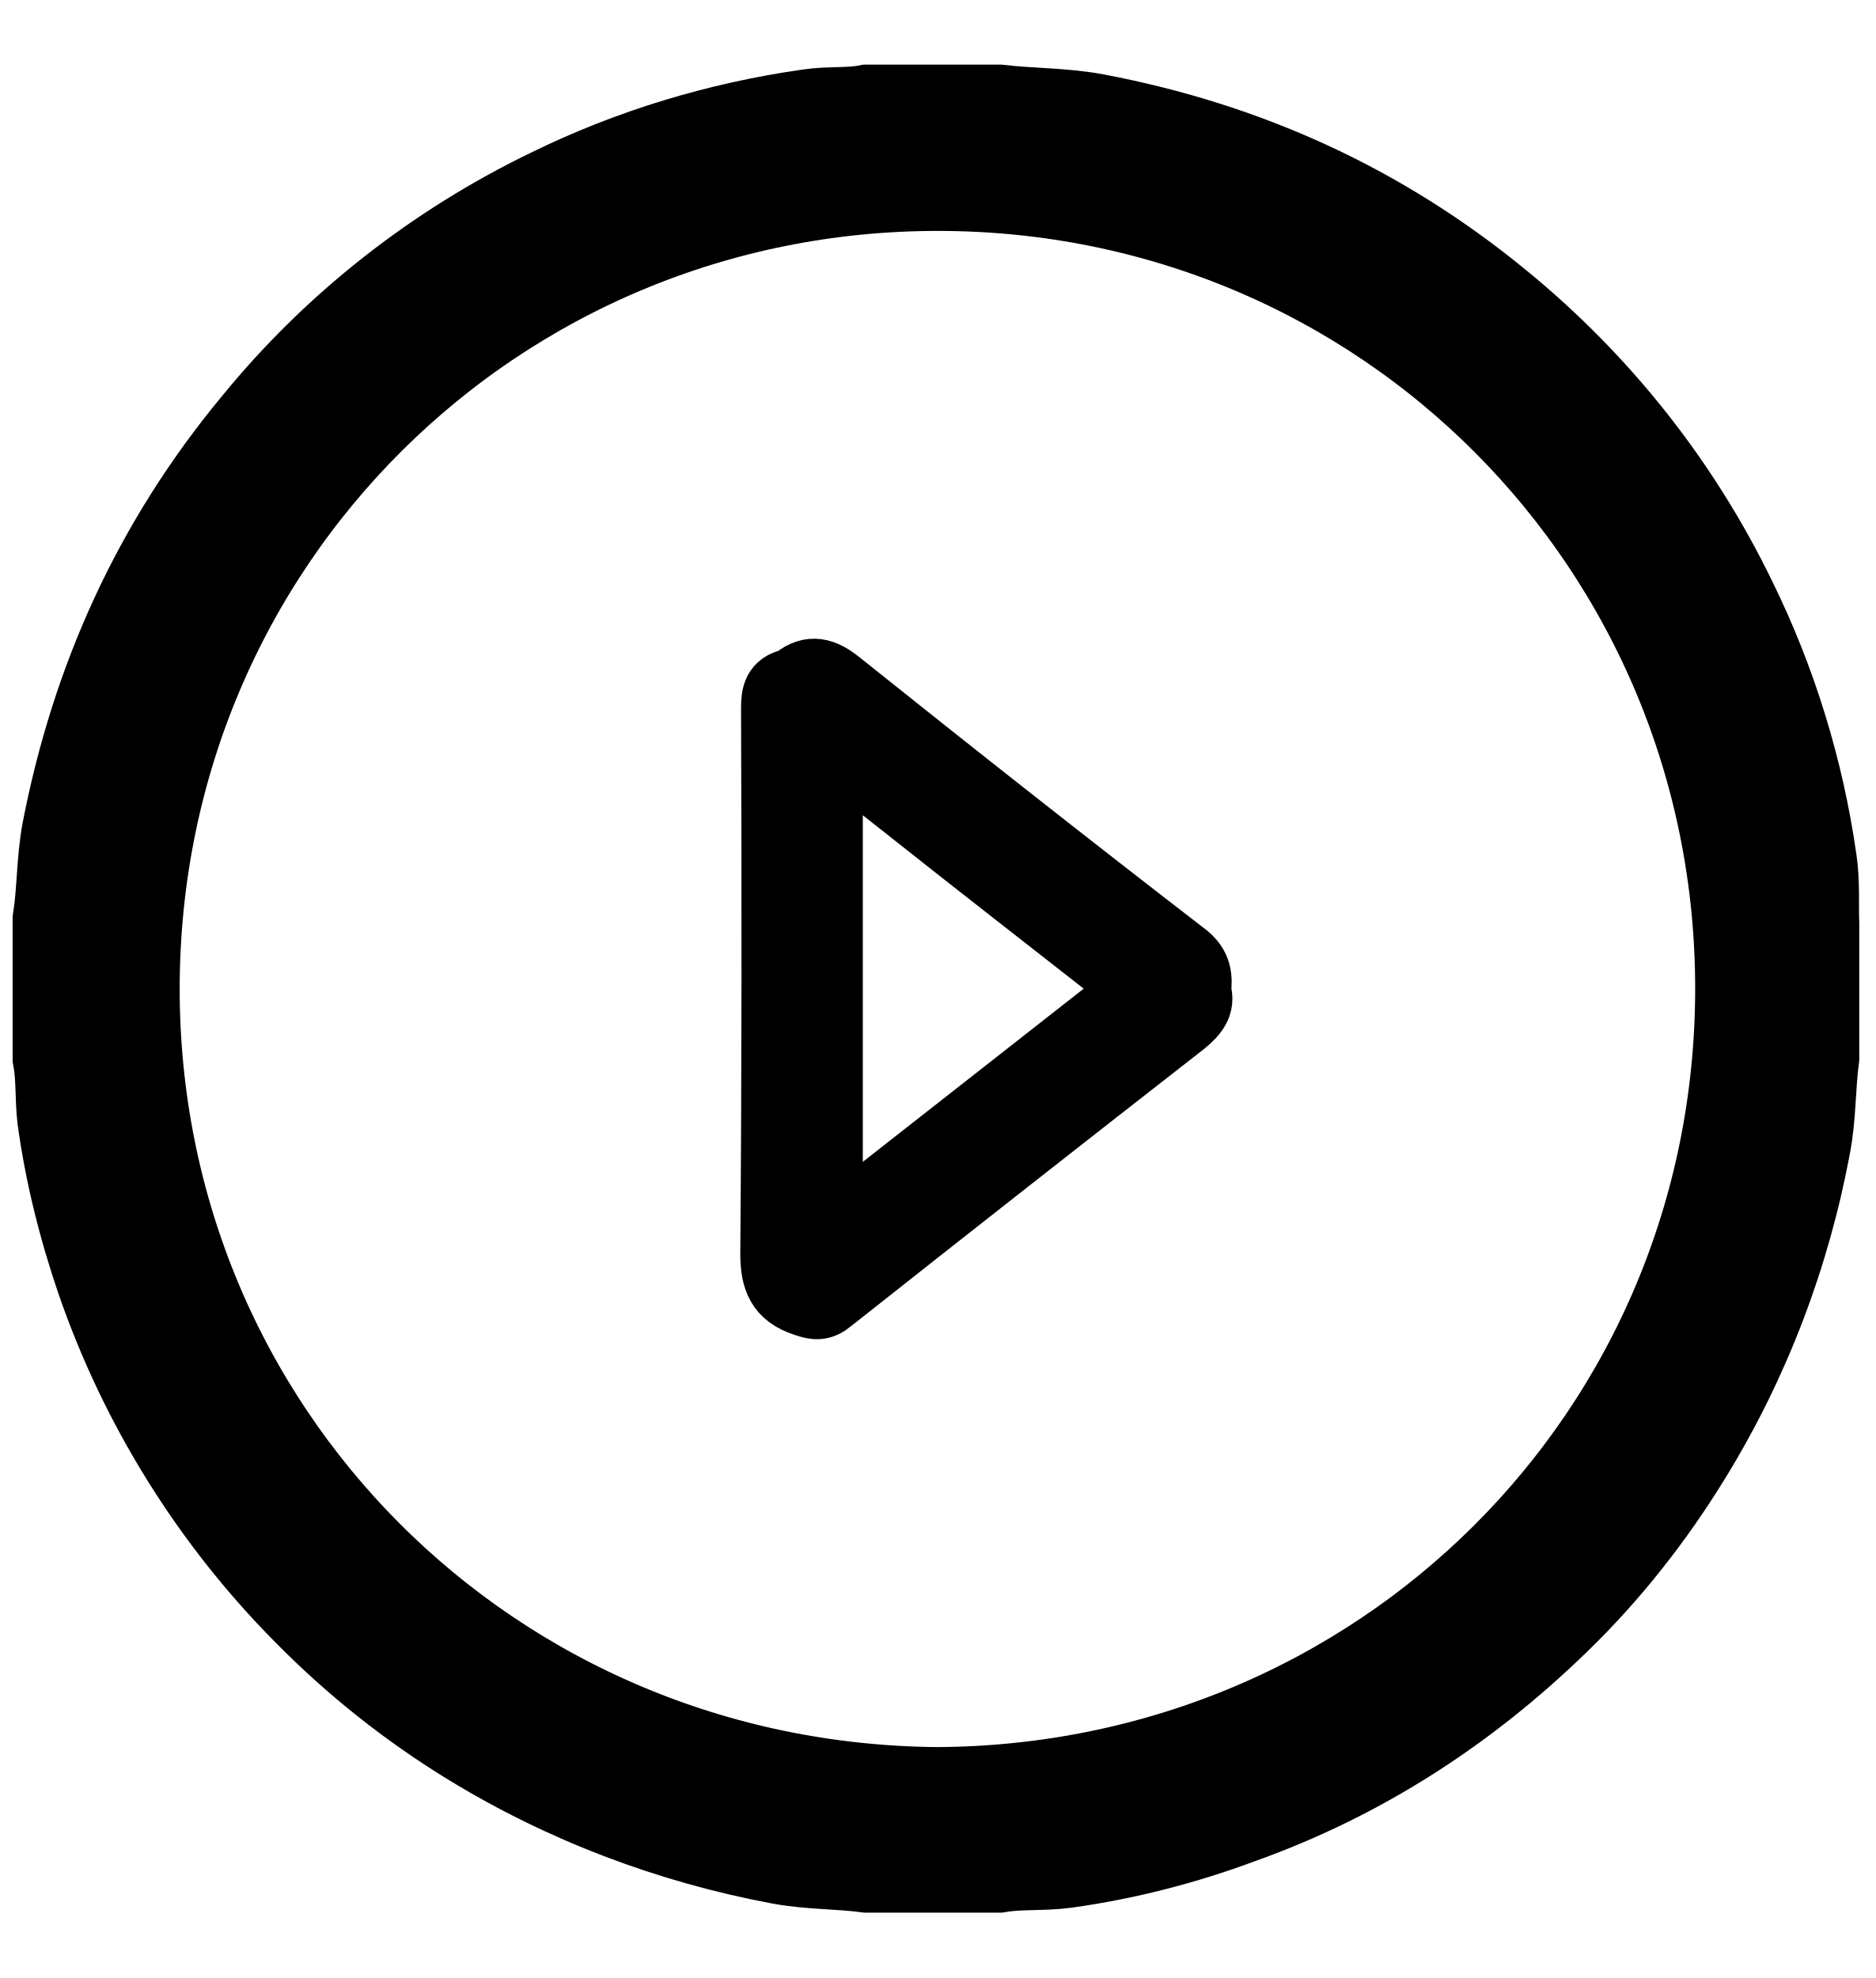
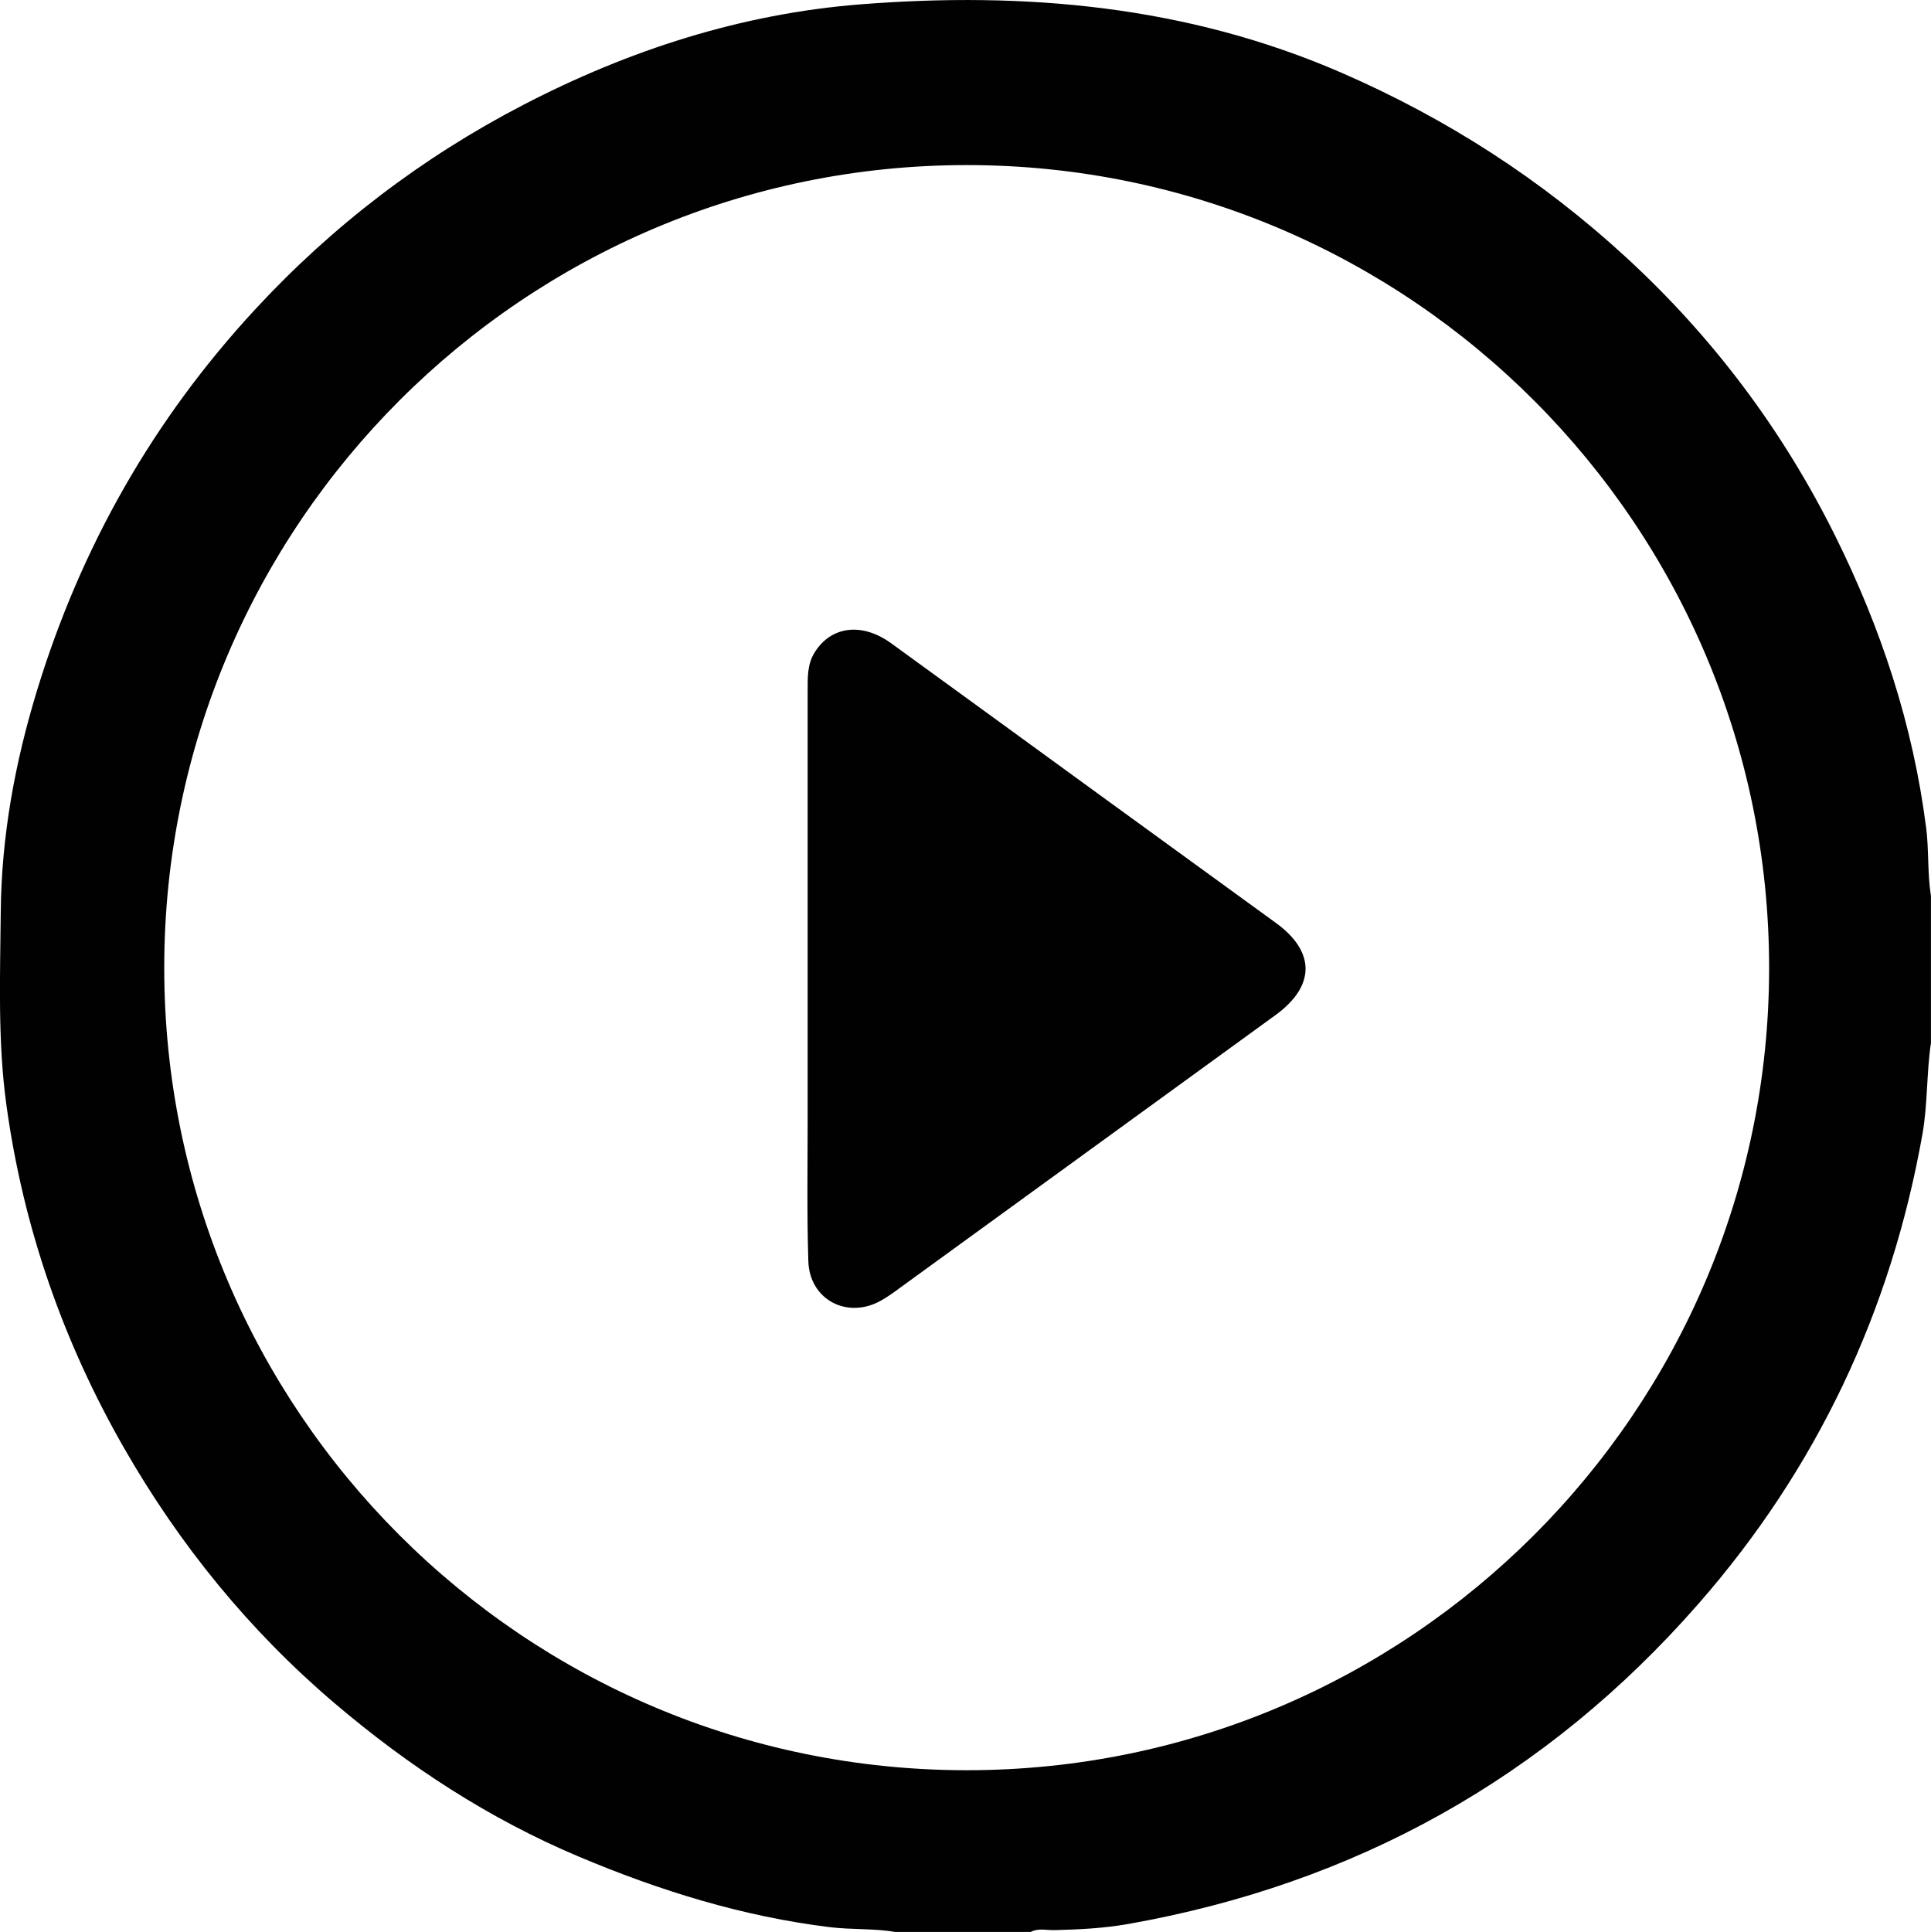
- <svg xmlns="http://www.w3.org/2000/svg" version="1.1" id="Capa_1" x="0px" y="0px" viewBox="0 0 252.6 266.4" style="enable-background:new 0 0 252.6 266.4;" xml:space="preserve">
-   <style type="text/css">
- 	.st0{stroke:#000000;stroke-width:15;stroke-miterlimit:10;}
- 	.st1{stroke:#000000;stroke-width:9;stroke-miterlimit:10;}
- </style>
-   <g id="Capa_2_00000039124586821519256290000001232550767944328112_">
-     <g id="music_note">
-       <g>
-         <path class="st0" d="M242.6,116.2c-1.7-12-5.3-23.7-10.6-34.5C224.6,66.4,214,53,200.8,42.2c-15.7-12.9-33.5-21-53.5-24.8     c-4.3-0.8-8.6-0.7-12.9-1.2h-17.4c-2.6,0.5-5.3,0.2-7.9,0.6c-11.9,1.7-23.5,5.2-34.3,10.5c-15.1,7.3-28.5,17.8-39.1,30.8     c-13.2,15.9-21.4,34-25.3,54.2c-0.7,3.9-0.6,7.8-1.2,11.7v18.3c0.5,2.7,0.3,5.4,0.6,8.1c1,7.3,2.8,14.5,5.2,21.5     c5.7,16.5,15.1,31.6,27.4,44c6.6,6.7,13.9,12.5,21.9,17.4c12.6,7.7,26.6,13,41.1,15.7c3.8,0.7,7.7,0.6,11.5,1.1h17.4     c3-0.5,6-0.2,9-0.6c7.9-1.1,15.7-3.1,23.2-5.9c16-5.7,30-14.8,42.1-26.6c6.7-6.5,12.5-13.9,17.4-21.9     c7.8-12.7,13.1-26.7,15.8-41.3c0.7-3.8,0.6-7.7,1.1-11.5v-17.8C242.8,121.8,243,118.9,242.6,116.2z M126.2,242.8     C65.1,242.3,16.6,193.7,16.7,133c0.1-61,49-109.4,109.6-109.4c61.1,0,109.6,49,109.5,109.7C235.7,194.4,186.9,242.5,126.2,242.8z     " />
-         <path class="st1" d="M159.7,128.8c-15.7-12.1-31.3-24.4-46.8-36.8c-2-1.6-3.7-2.1-5.7-0.5c-0.2,0.2-0.5,0.3-0.8,0.4     c-1.8,0.4-2.1,1.6-2.1,3.4c0.1,24.5,0.1,49-0.1,73.5c0,3.5,0.8,5.6,4.2,6.7c1.4,0.5,2.2,0.6,3.4-0.4     c15.8-12.5,31.6-24.9,47.5-37.3c1.6-1.3,2.6-2.5,2-4.3C161.5,131.6,161.4,130.2,159.7,128.8z M151.4,134.6     c-12.5,9.8-25,19.6-37.5,29.4c-0.6,0.5-1.3,1-2.2,1.7v-65.1c3.6,2.8,7.1,5.5,10.5,8.2c9.7,7.7,19.5,15.3,29.2,22.9     C153,133,152.9,133.5,151.4,134.6z" />
-       </g>
+ <svg xmlns="http://www.w3.org/2000/svg" id="Layer_2" data-name="Layer 2" viewBox="0 0 256.89 257">
+   <defs>
+     <style>
+       .cls-1 {
+         fill: #010101;
+       }
+     </style>
+   </defs>
+   <g id="Layer_1-2" data-name="Layer 1">
+     <g>
+       <path class="cls-1" d="M256.24,110.04c-1.74-13.65-6.02-26.55-12.11-38.8-6.97-14.02-16.23-26.38-27.81-37.02-11.25-10.34-23.83-18.45-37.84-24.54C157.95,.76,136.4-1.15,114.45,.58c-15.82,1.25-30.79,6.08-44.85,13.38-13.43,6.97-25.32,16.03-35.65,27.19-13.58,14.68-23.16,31.56-29,50.62C2,101.39,.19,111.22,.1,121.31c-.08,8.59-.42,17.21,.76,25.74,2.24,16.23,7.54,31.46,15.7,45.67,7.38,12.85,16.63,24.21,27.92,33.82,9.84,8.38,20.58,15.4,32.54,20.44,10.74,4.53,21.79,7.96,33.41,9.38,2.88,.35,5.8,.15,8.66,.63h18.04c1.02-.54,2.12-.21,3.18-.24,3.25-.08,6.5-.24,9.7-.8,30.28-5.34,55.72-19.49,75.95-42.61,15.74-17.98,25.62-38.9,29.8-62.48,.71-4.02,.53-8.1,1.13-12.12v-19.54c-.48-3.04-.26-6.12-.64-9.16Zm-127.6,125.44c-58.96,.01-106.81-47.84-106.79-106.78,.02-58.91,47.94-106.78,106.85-106.74,58.9,.04,106.73,47.99,106.66,106.92-.07,58.84-47.87,106.59-106.72,106.6Z" />
+       <path class="cls-1" d="M169.73,122.76c-7.69-5.58-15.38-11.16-23.06-16.75-9.37-6.81-18.73-13.64-28.11-20.44-3.89-2.82-8.01-2.29-10.19,1.23-.98,1.58-.92,3.34-.92,5.08,0,12.36,0,24.71,0,37.07,0,6.6,0,13.19,0,19.79,0,6.34-.11,12.69,.09,19.03,.16,5.15,5.23,7.77,9.7,5.22,.86-.49,1.68-1.08,2.48-1.67,16.66-12.09,33.32-24.19,49.97-36.29,5.32-3.87,5.33-8.44,.04-12.27Z" />
    </g>
  </g>
</svg>
